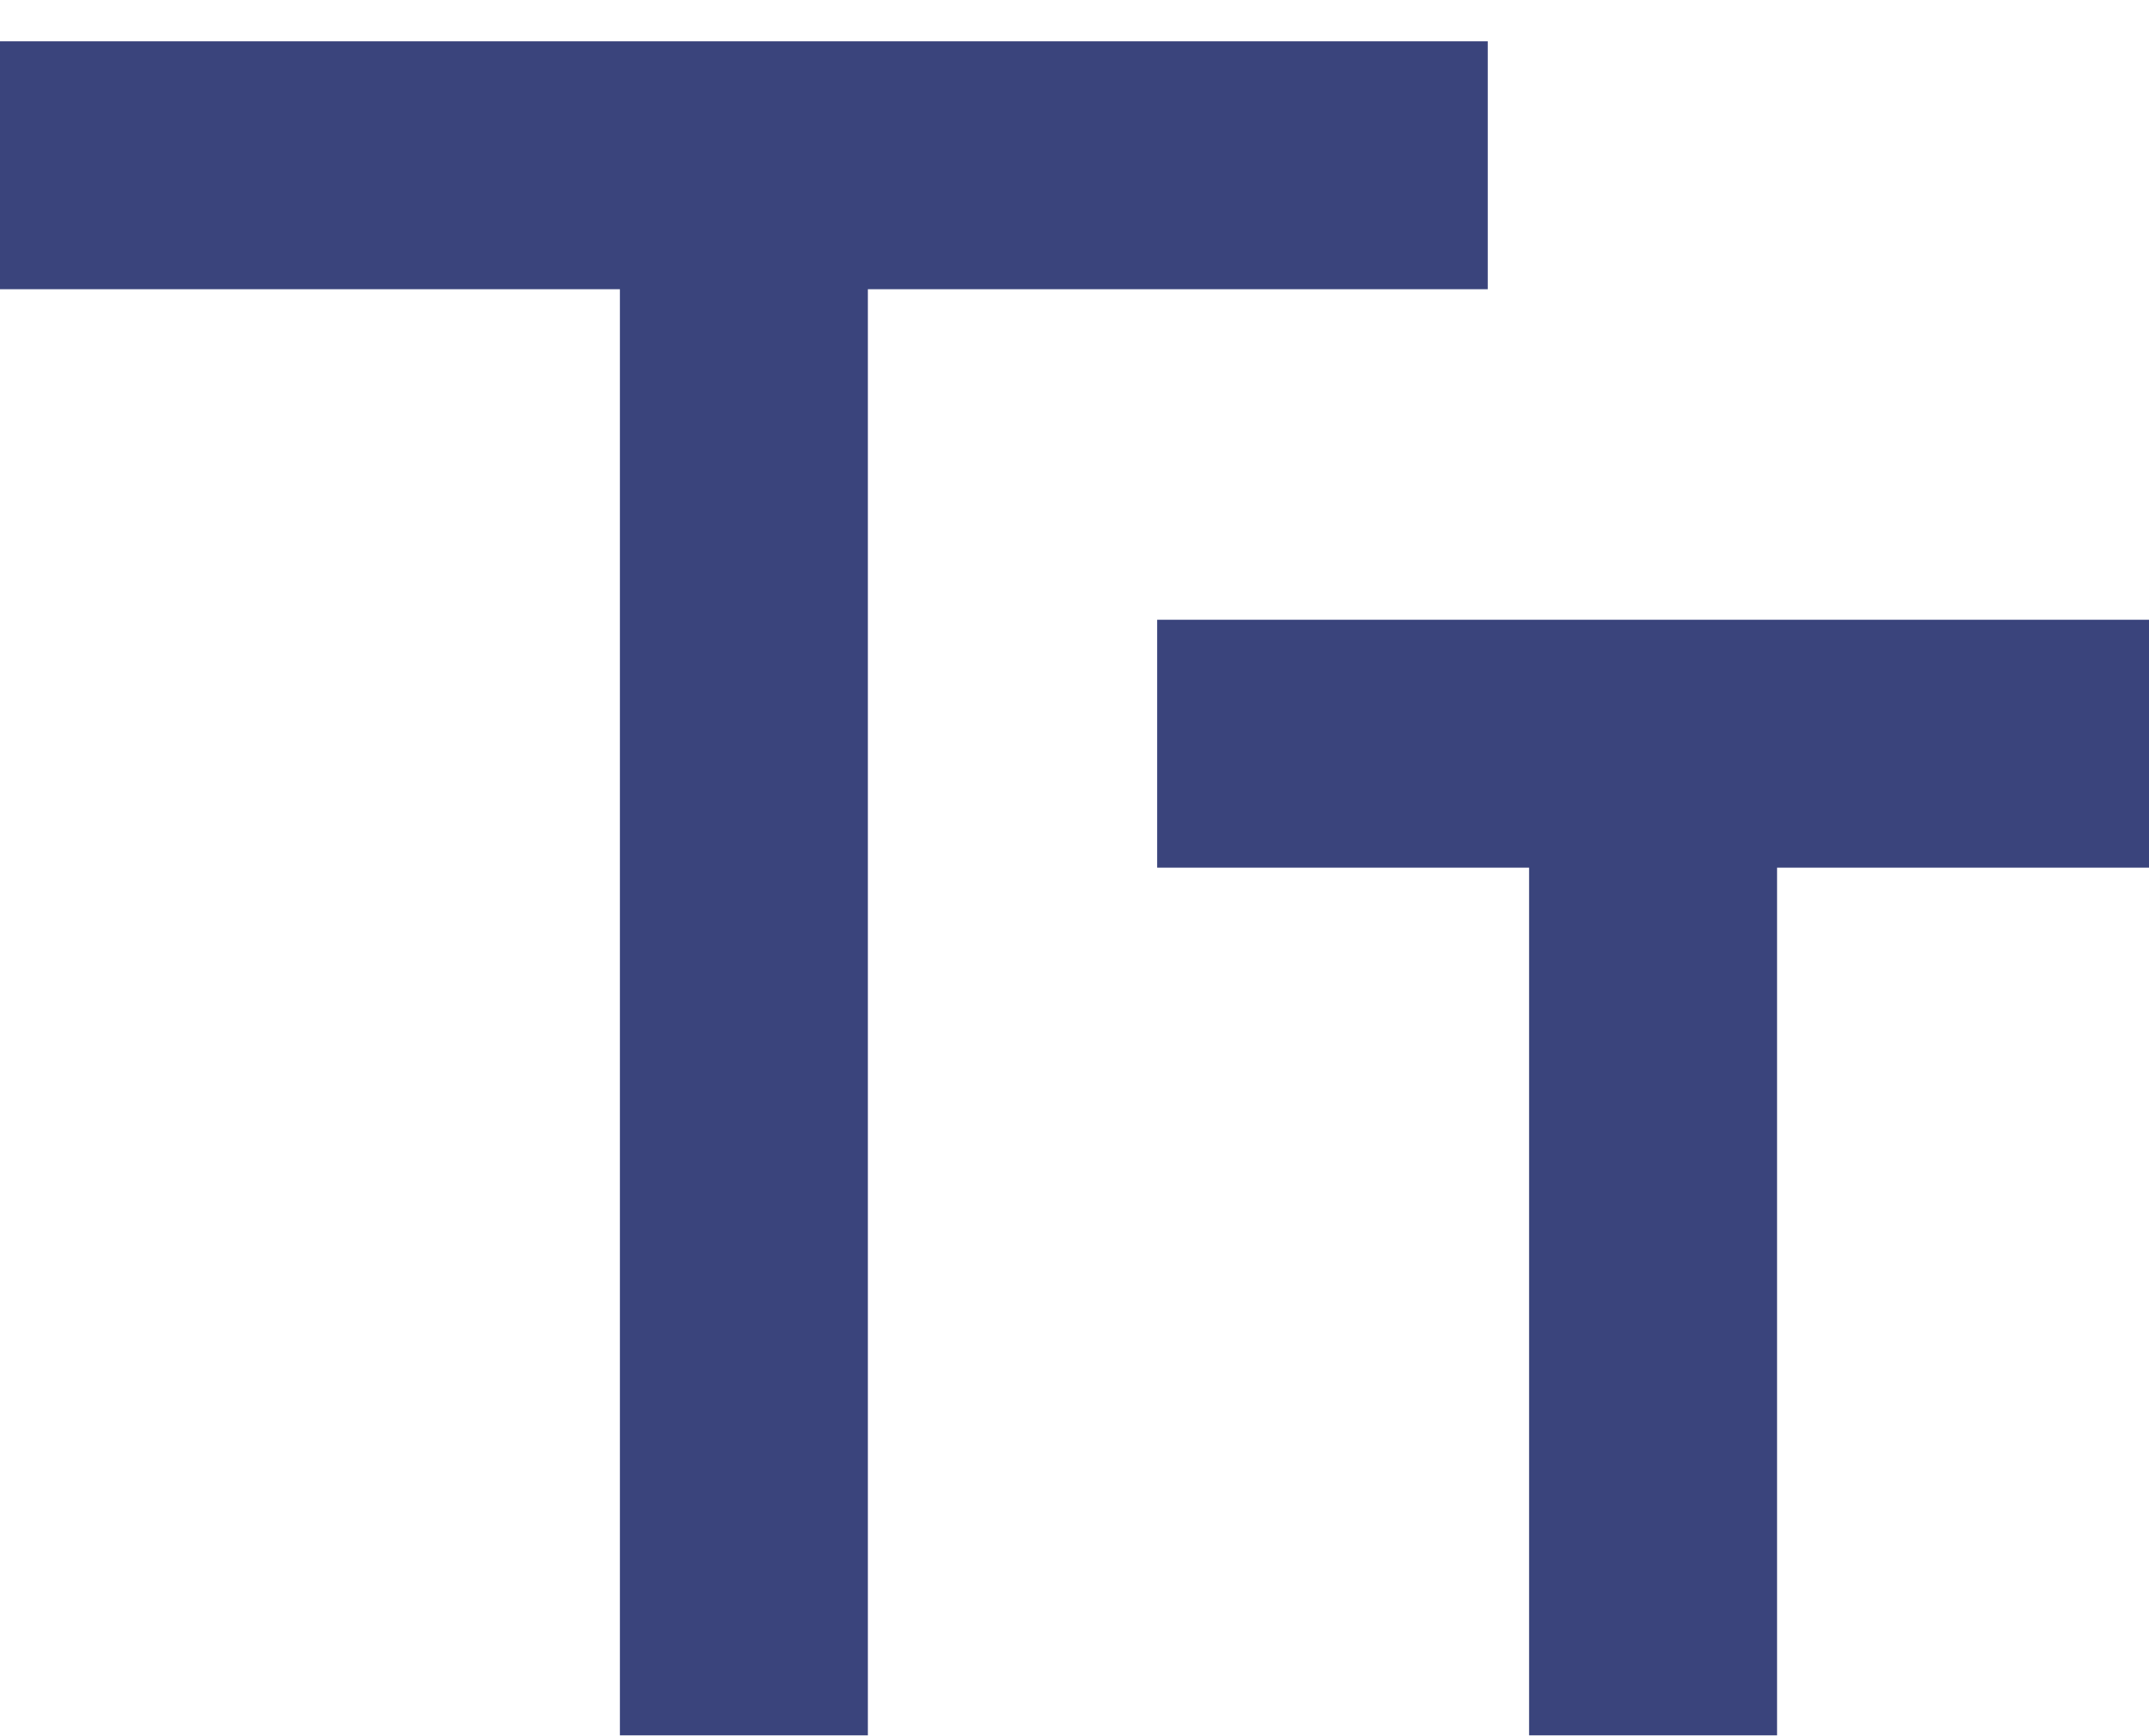
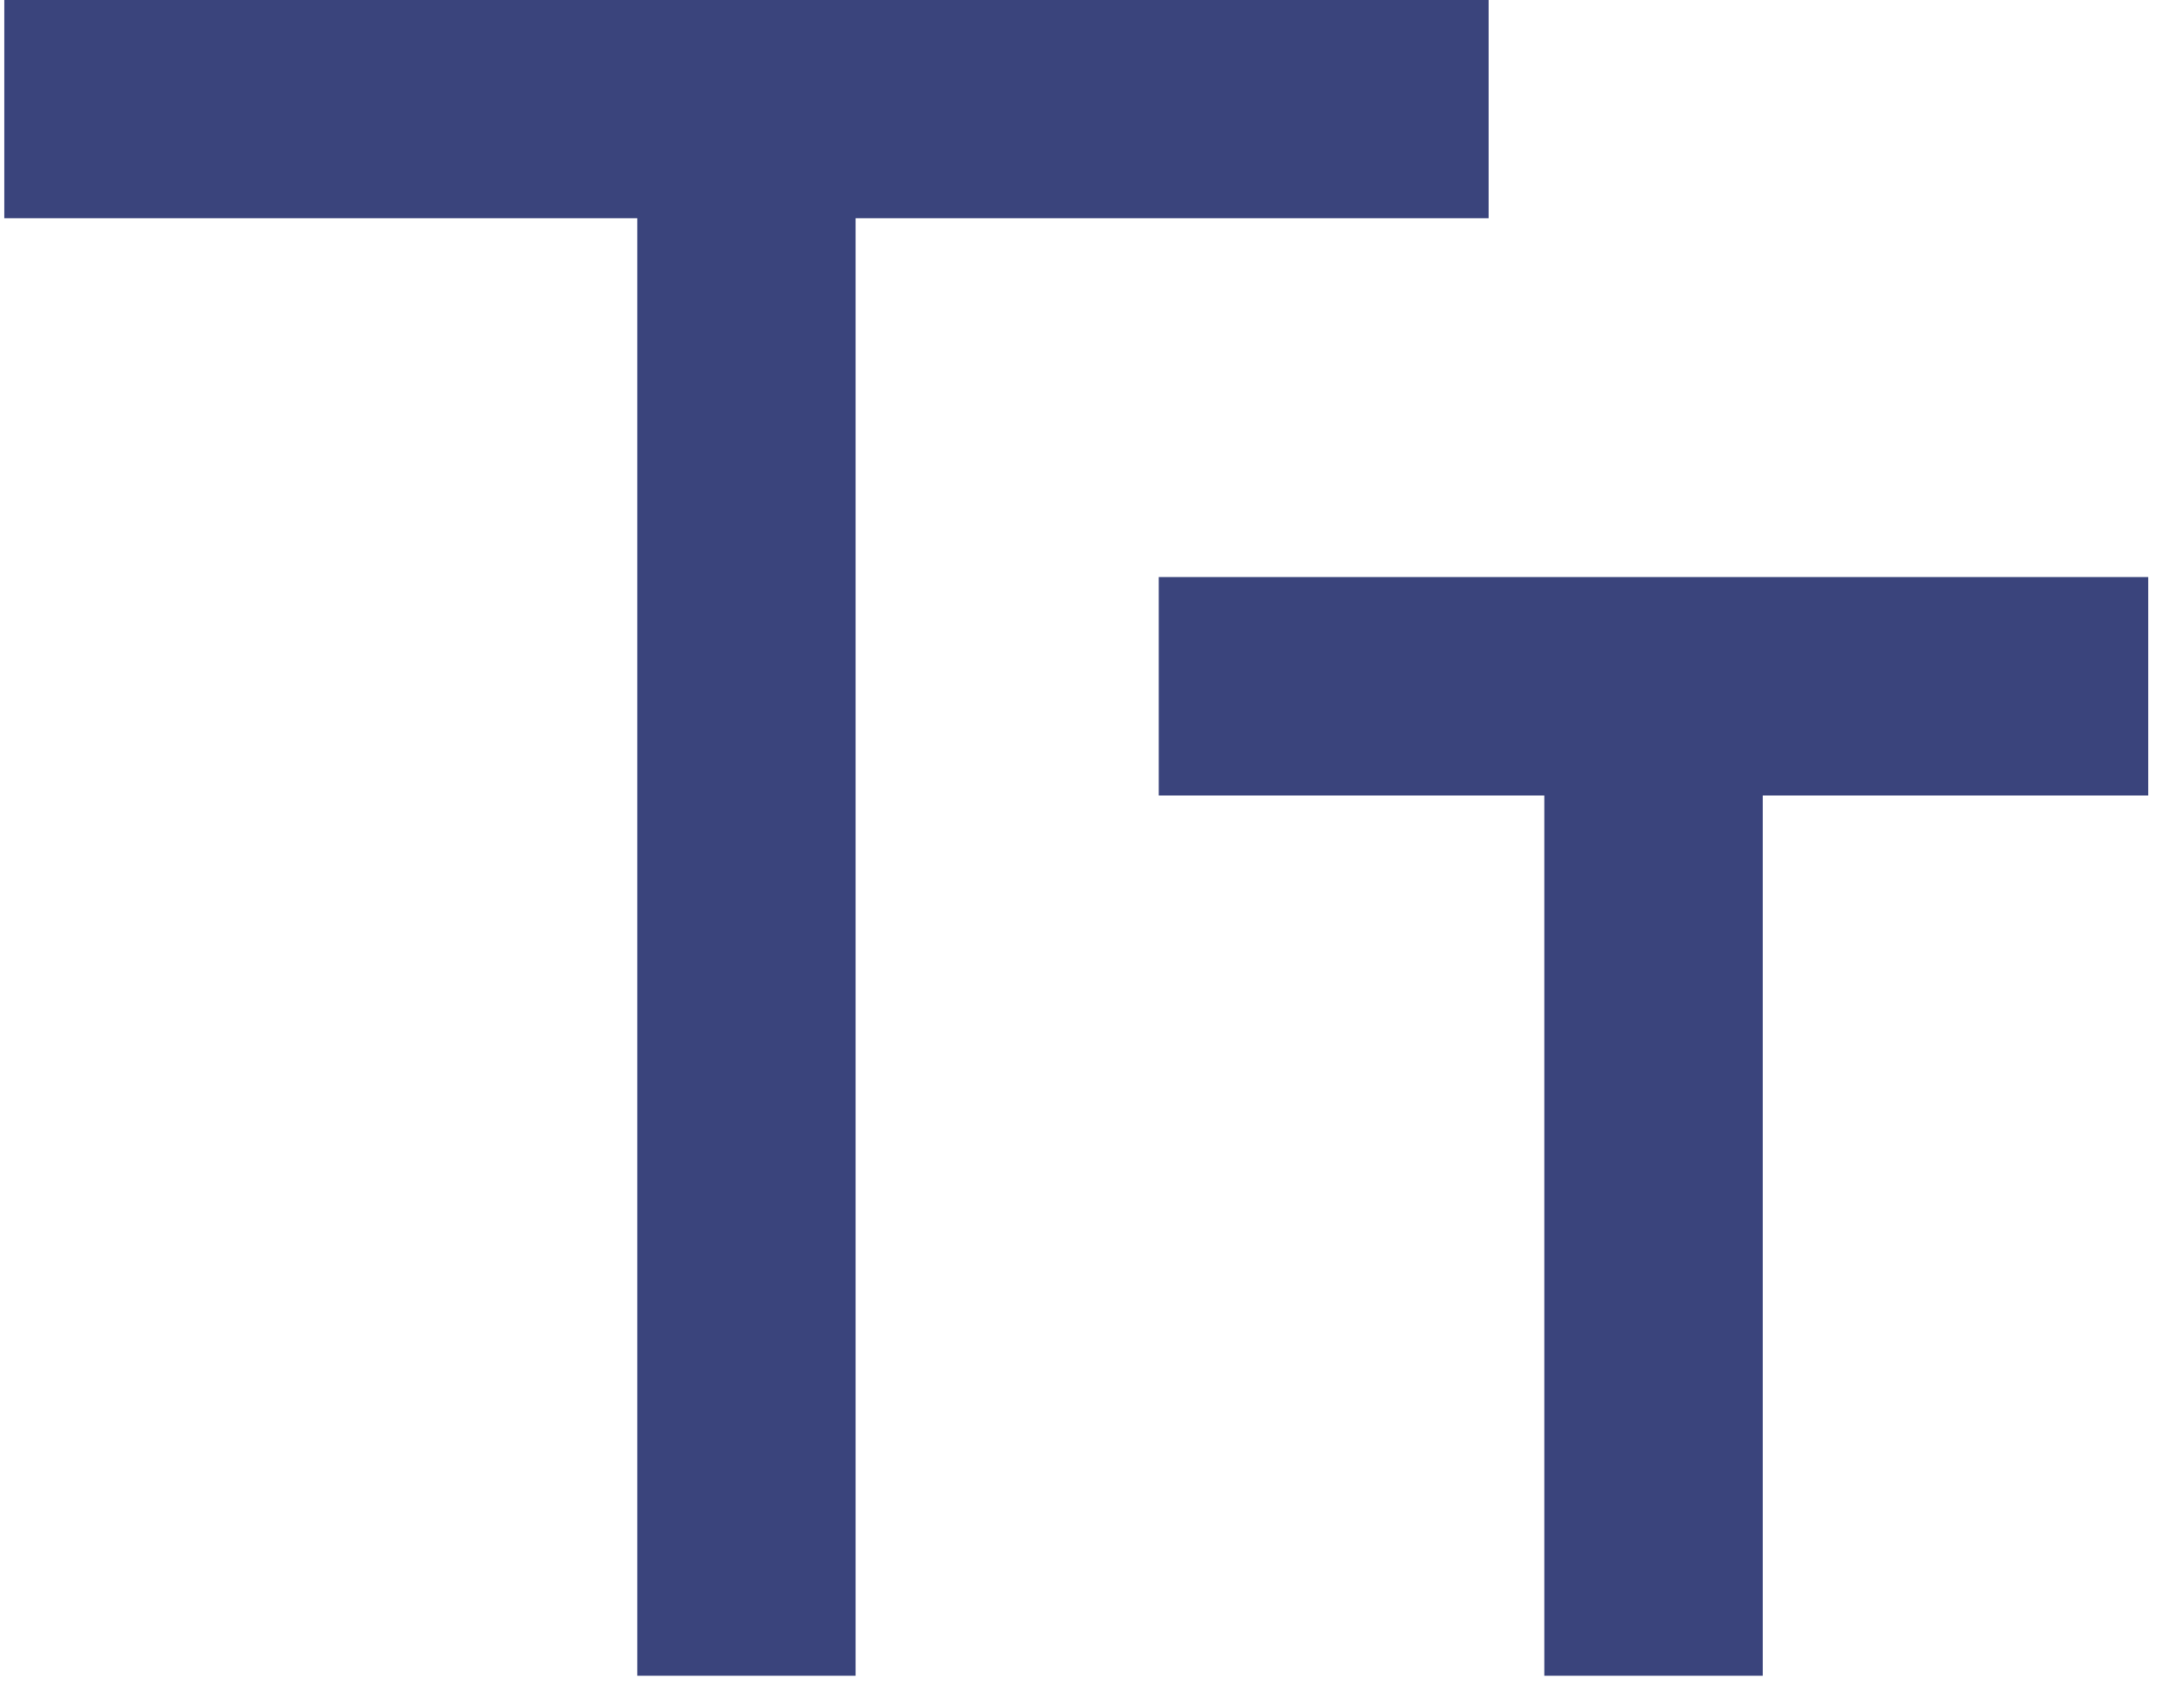
- <svg xmlns="http://www.w3.org/2000/svg" width="26" height="21" viewBox="0 0 26 21" fill="none">
-   <path d="M0 2H9M18 2H9M9 2V21" stroke="#3A447C" stroke-width="3" />
-   <path d="M14 9H20M26 9H20M20 9V21" stroke="#3A447C" stroke-width="3" />
+ <svg xmlns="http://www.w3.org/2000/svg" width="40" height="31" viewBox="0 0 40 31" fill="none">
+   <path d="M0.079 1.997H13.671M27.264 1.997H13.671M13.671 1.997V30.692" stroke="#3A447C" stroke-width="4" />
+   <path d="M21.223 12.569H30.284M39.346 12.569H30.284M30.284 12.569V30.692" stroke="#3A447C" stroke-width="4" />
</svg>
